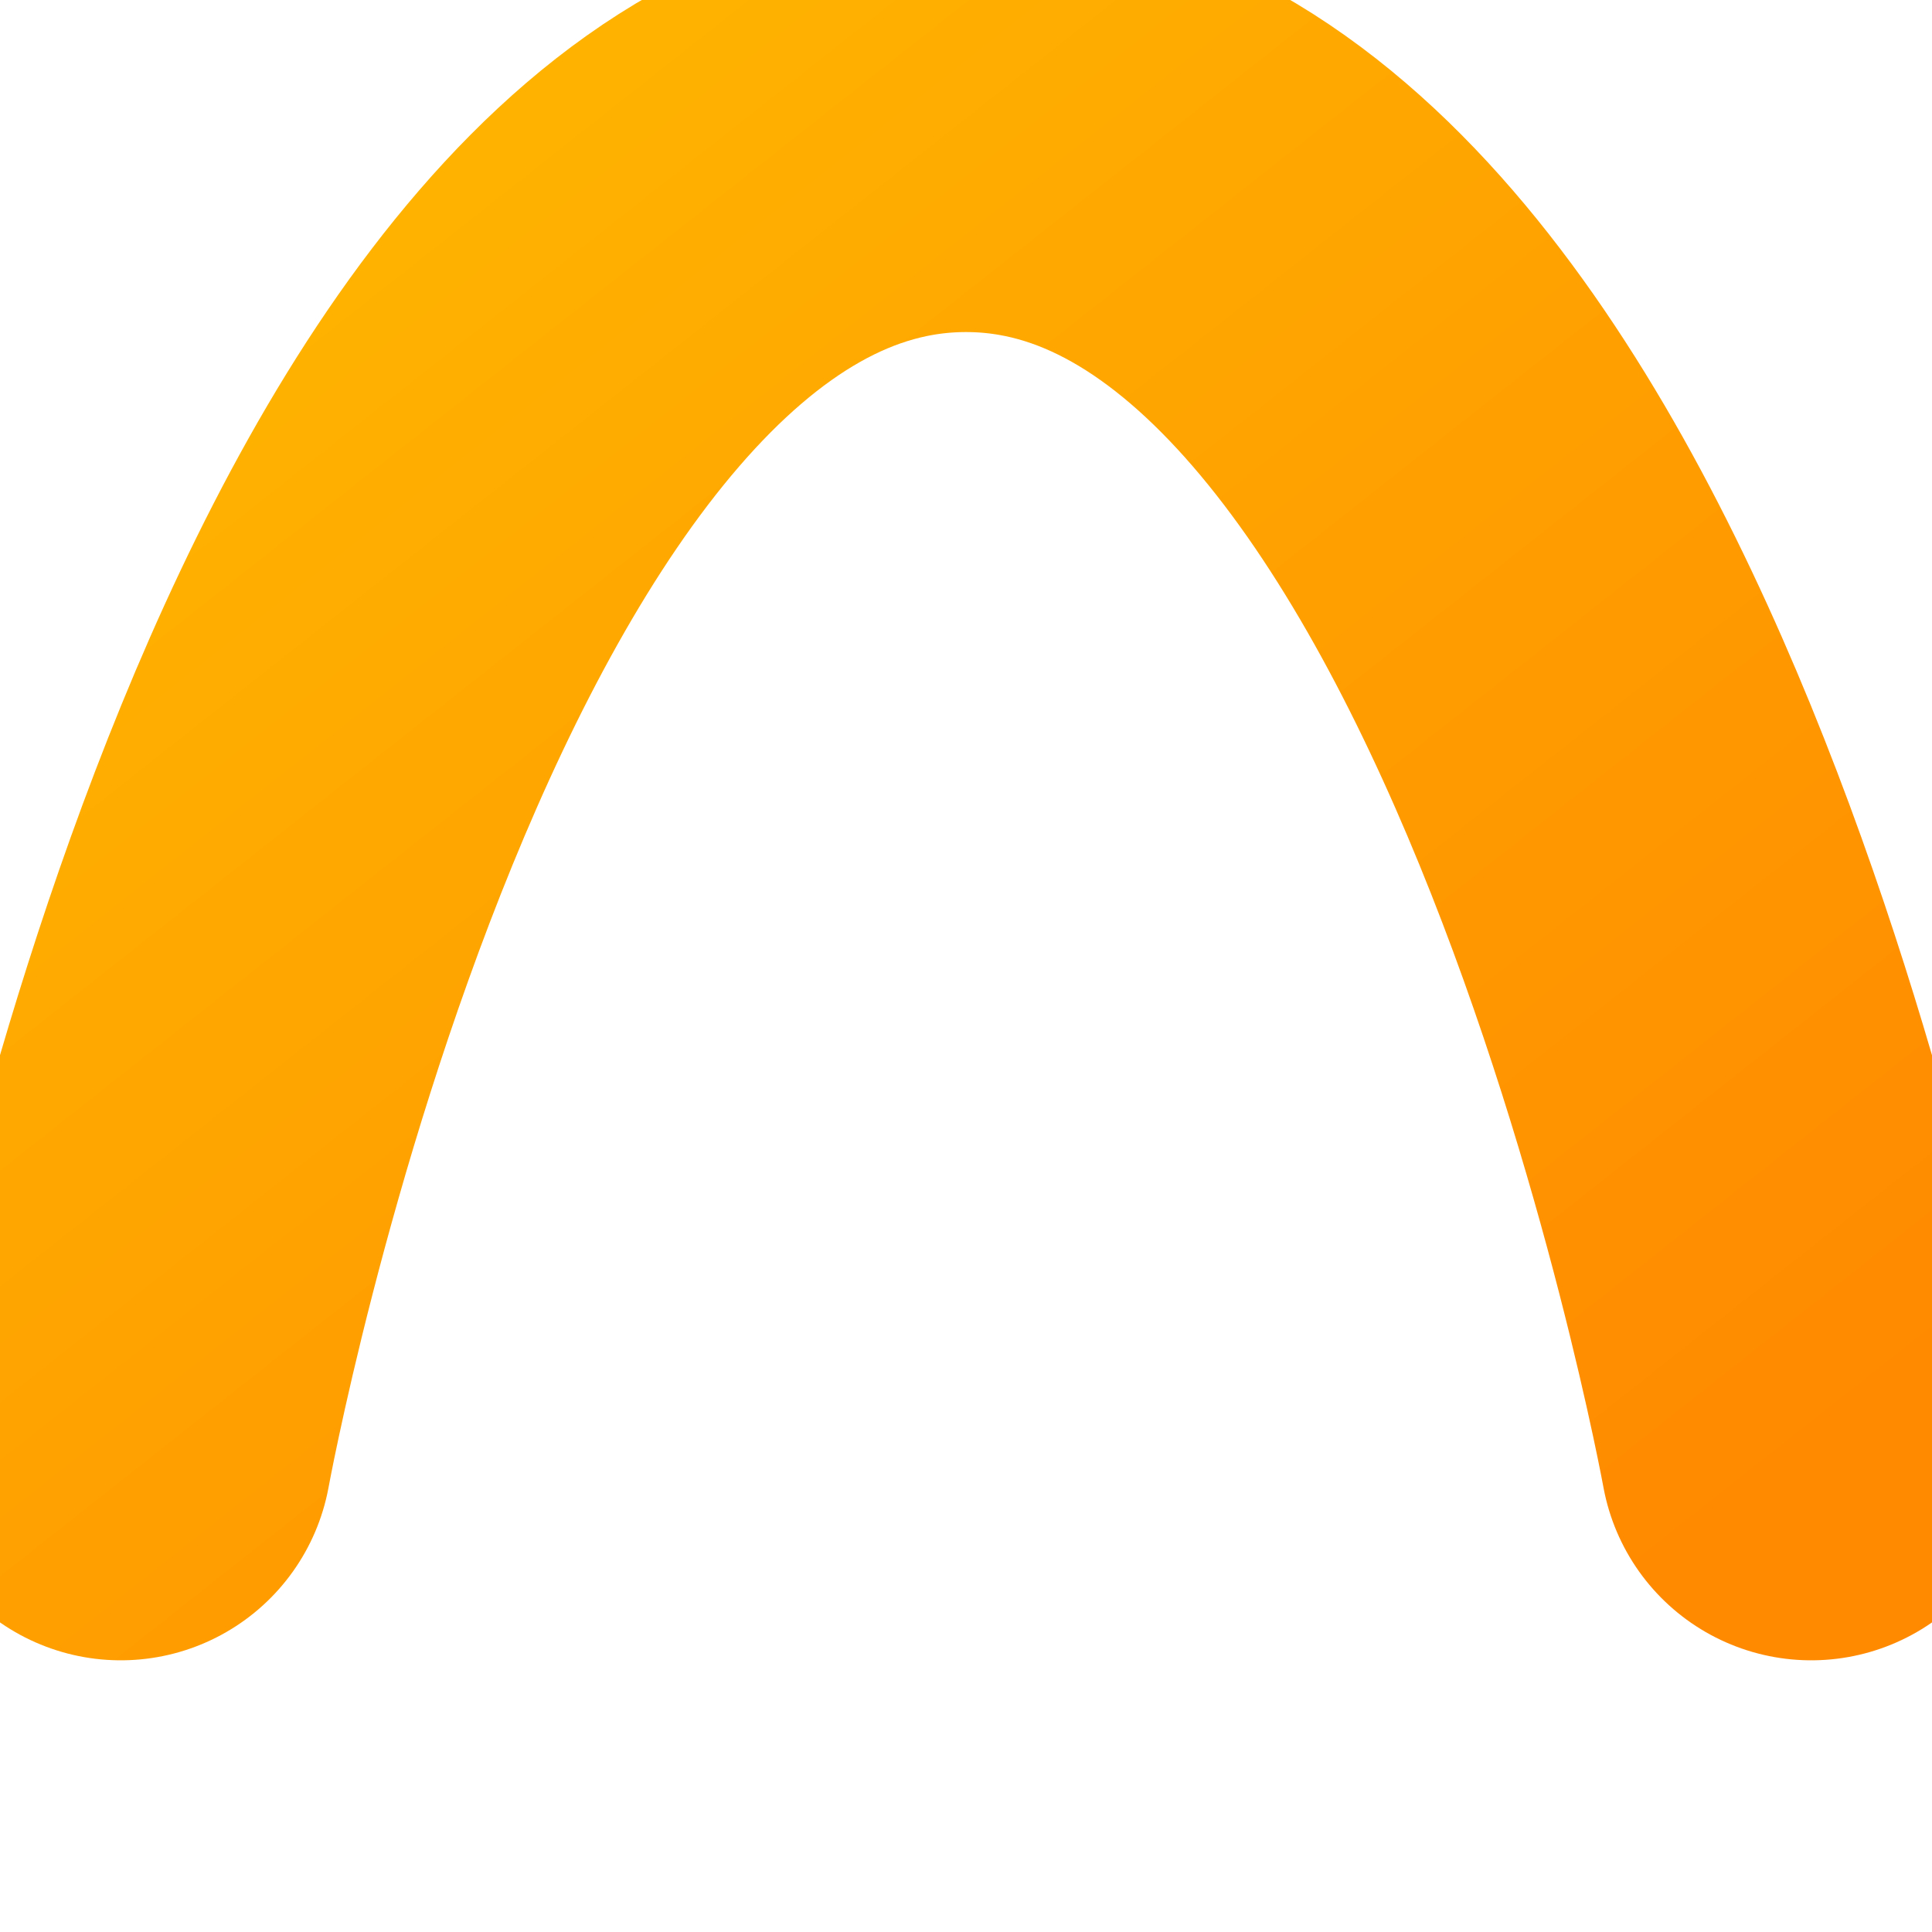
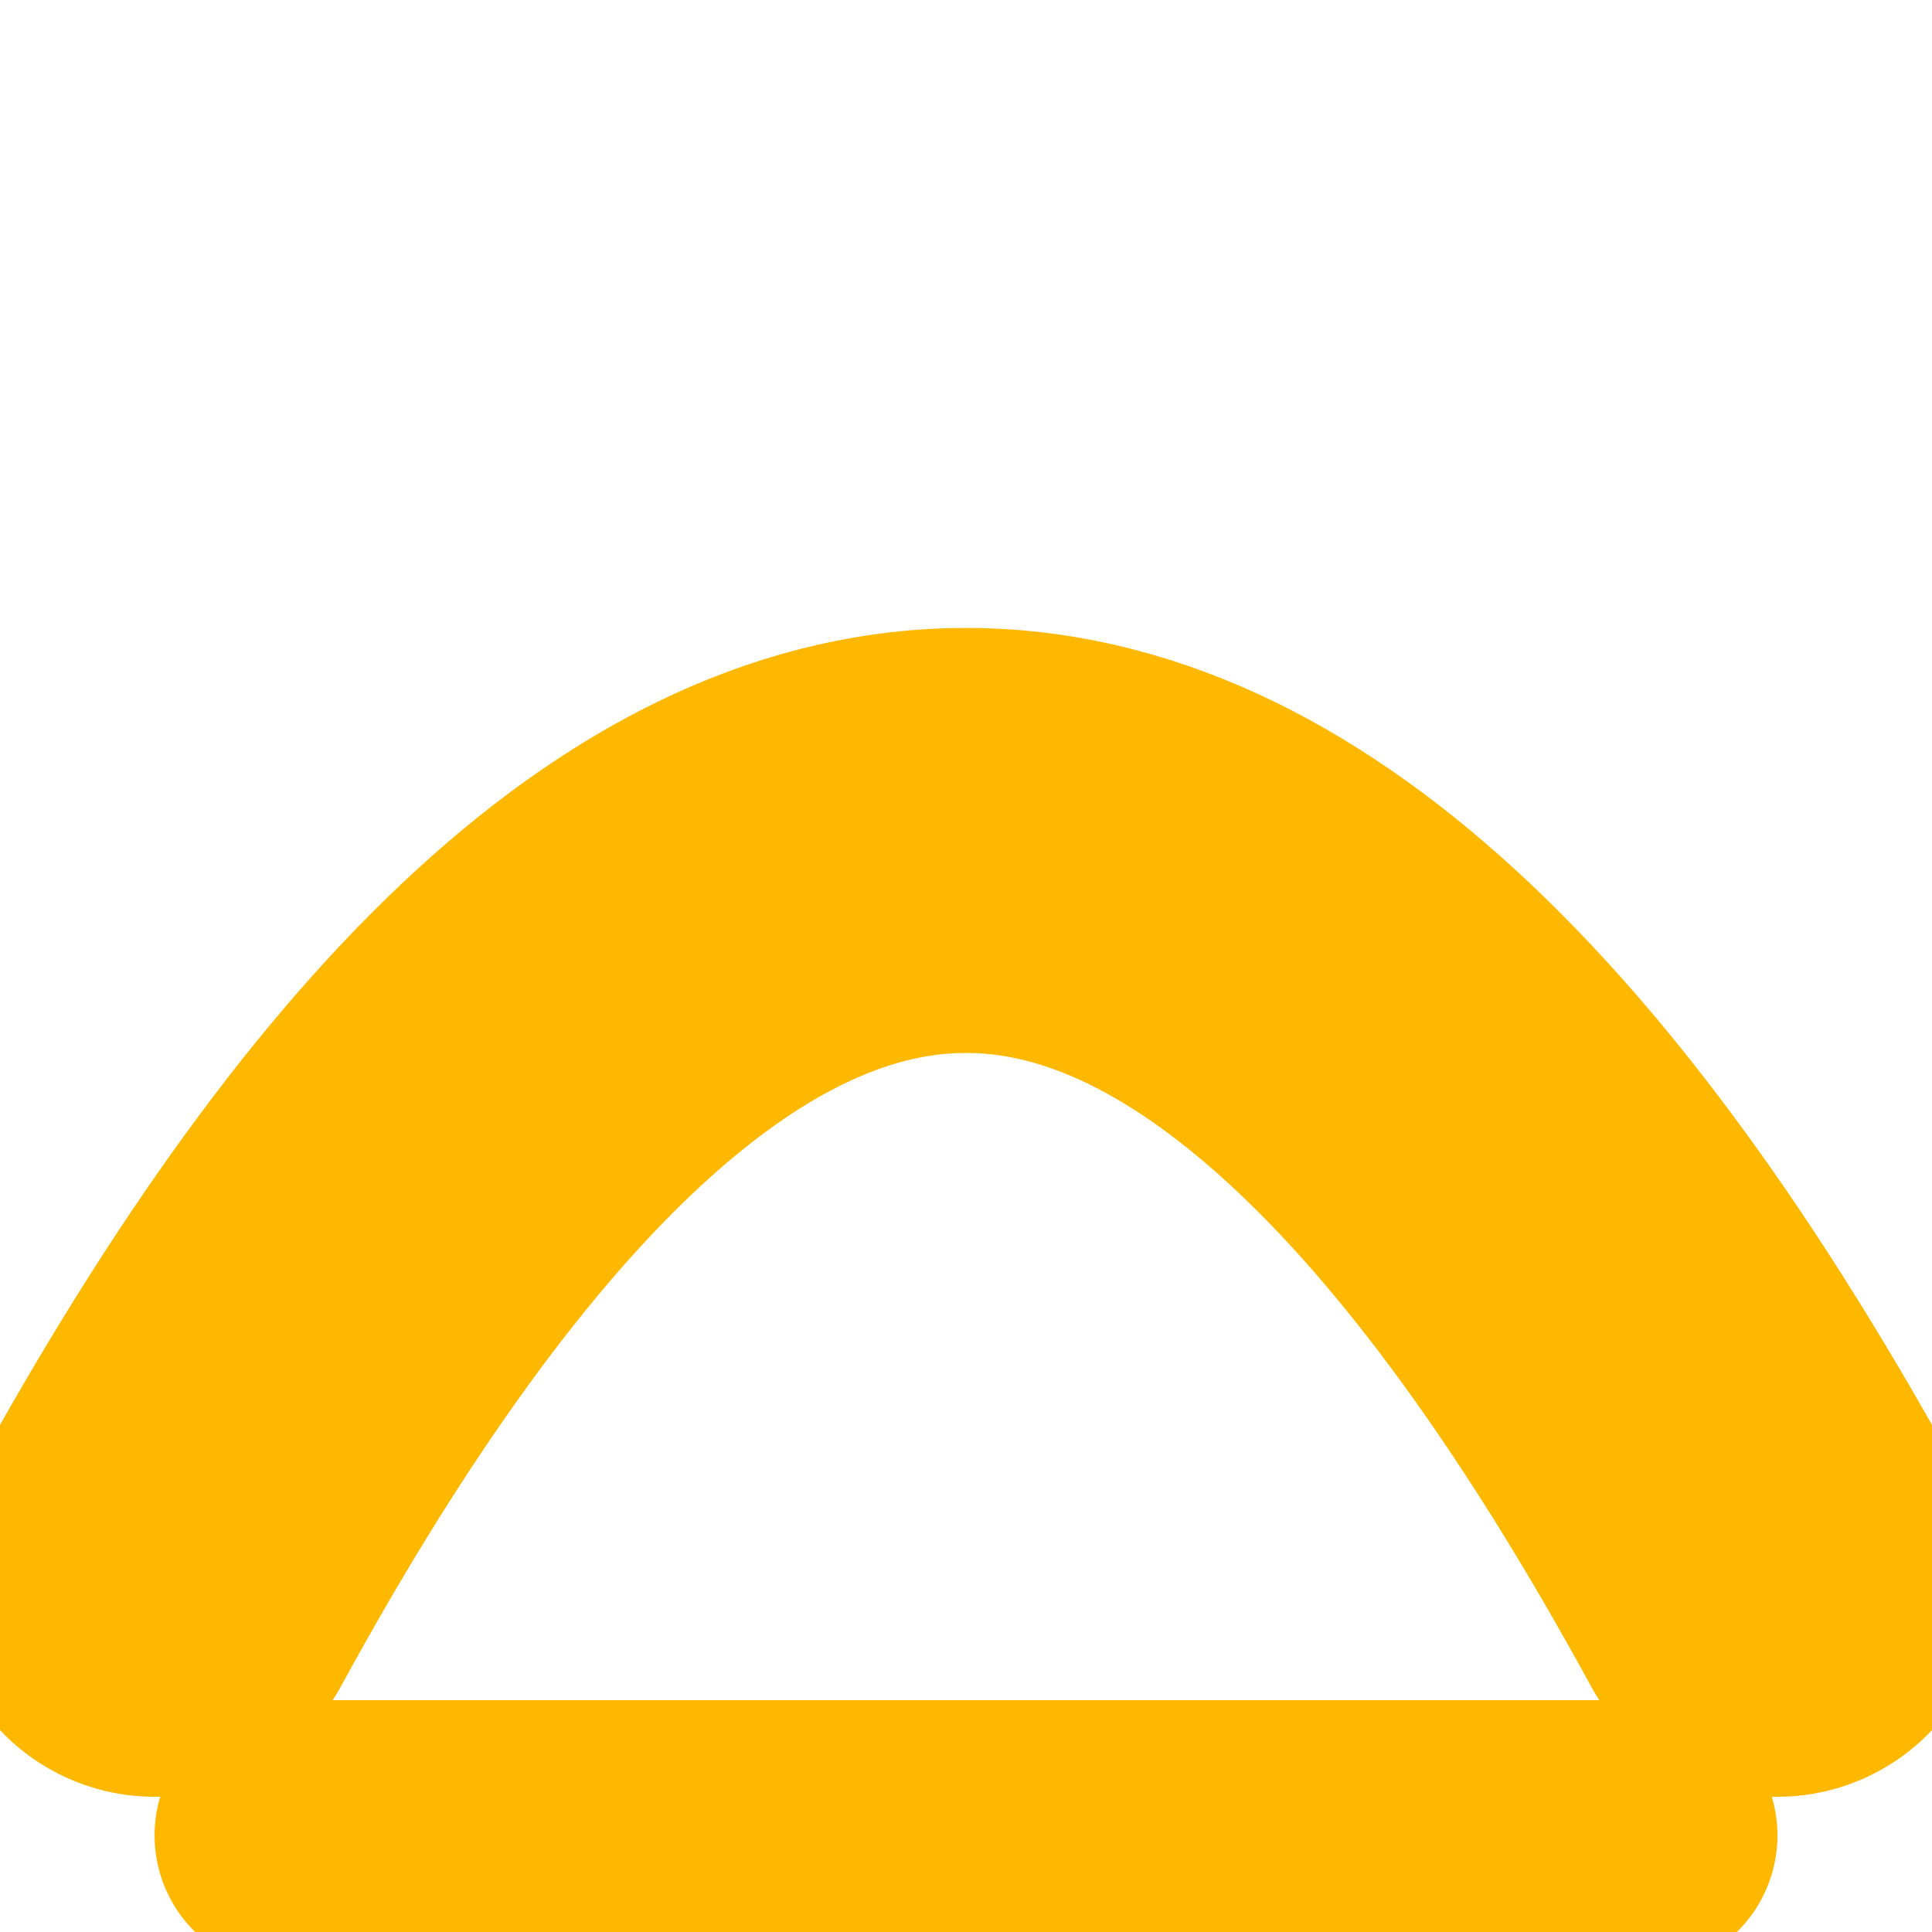
- <svg xmlns="http://www.w3.org/2000/svg" viewBox="0 0 32 32">
-   <defs>
-     <linearGradient id="bridge-grad" x1="0%" y1="0%" x2="100%" y2="100%">
-       <stop offset="0%" style="stop-color:#FFB800" />
-       <stop offset="100%" style="stop-color:#FF8A00" />
-     </linearGradient>
-   </defs>
-   <path d="M2 24 C 2 24 6 2 16 2 C 26 2 30 24 30 24" stroke="url(#bridge-grad)" stroke-width="7" fill="none" stroke-linecap="round" />
-   <path d="M4 27 L 28 27" stroke="url(#bridge-grad)" stroke-width="5" stroke-linecap="round" />
+ <svg xmlns="http://www.w3.org/2000/svg" viewBox="0 0 100 100">
+   <path d="M8 82 Q 50 5, 92 82" stroke="#FFB800" stroke-width="22" fill="none" stroke-linecap="round" />
+   <path d="M15 95 L 85 95" stroke="#FFB800" stroke-width="14" stroke-linecap="round" />
</svg>
